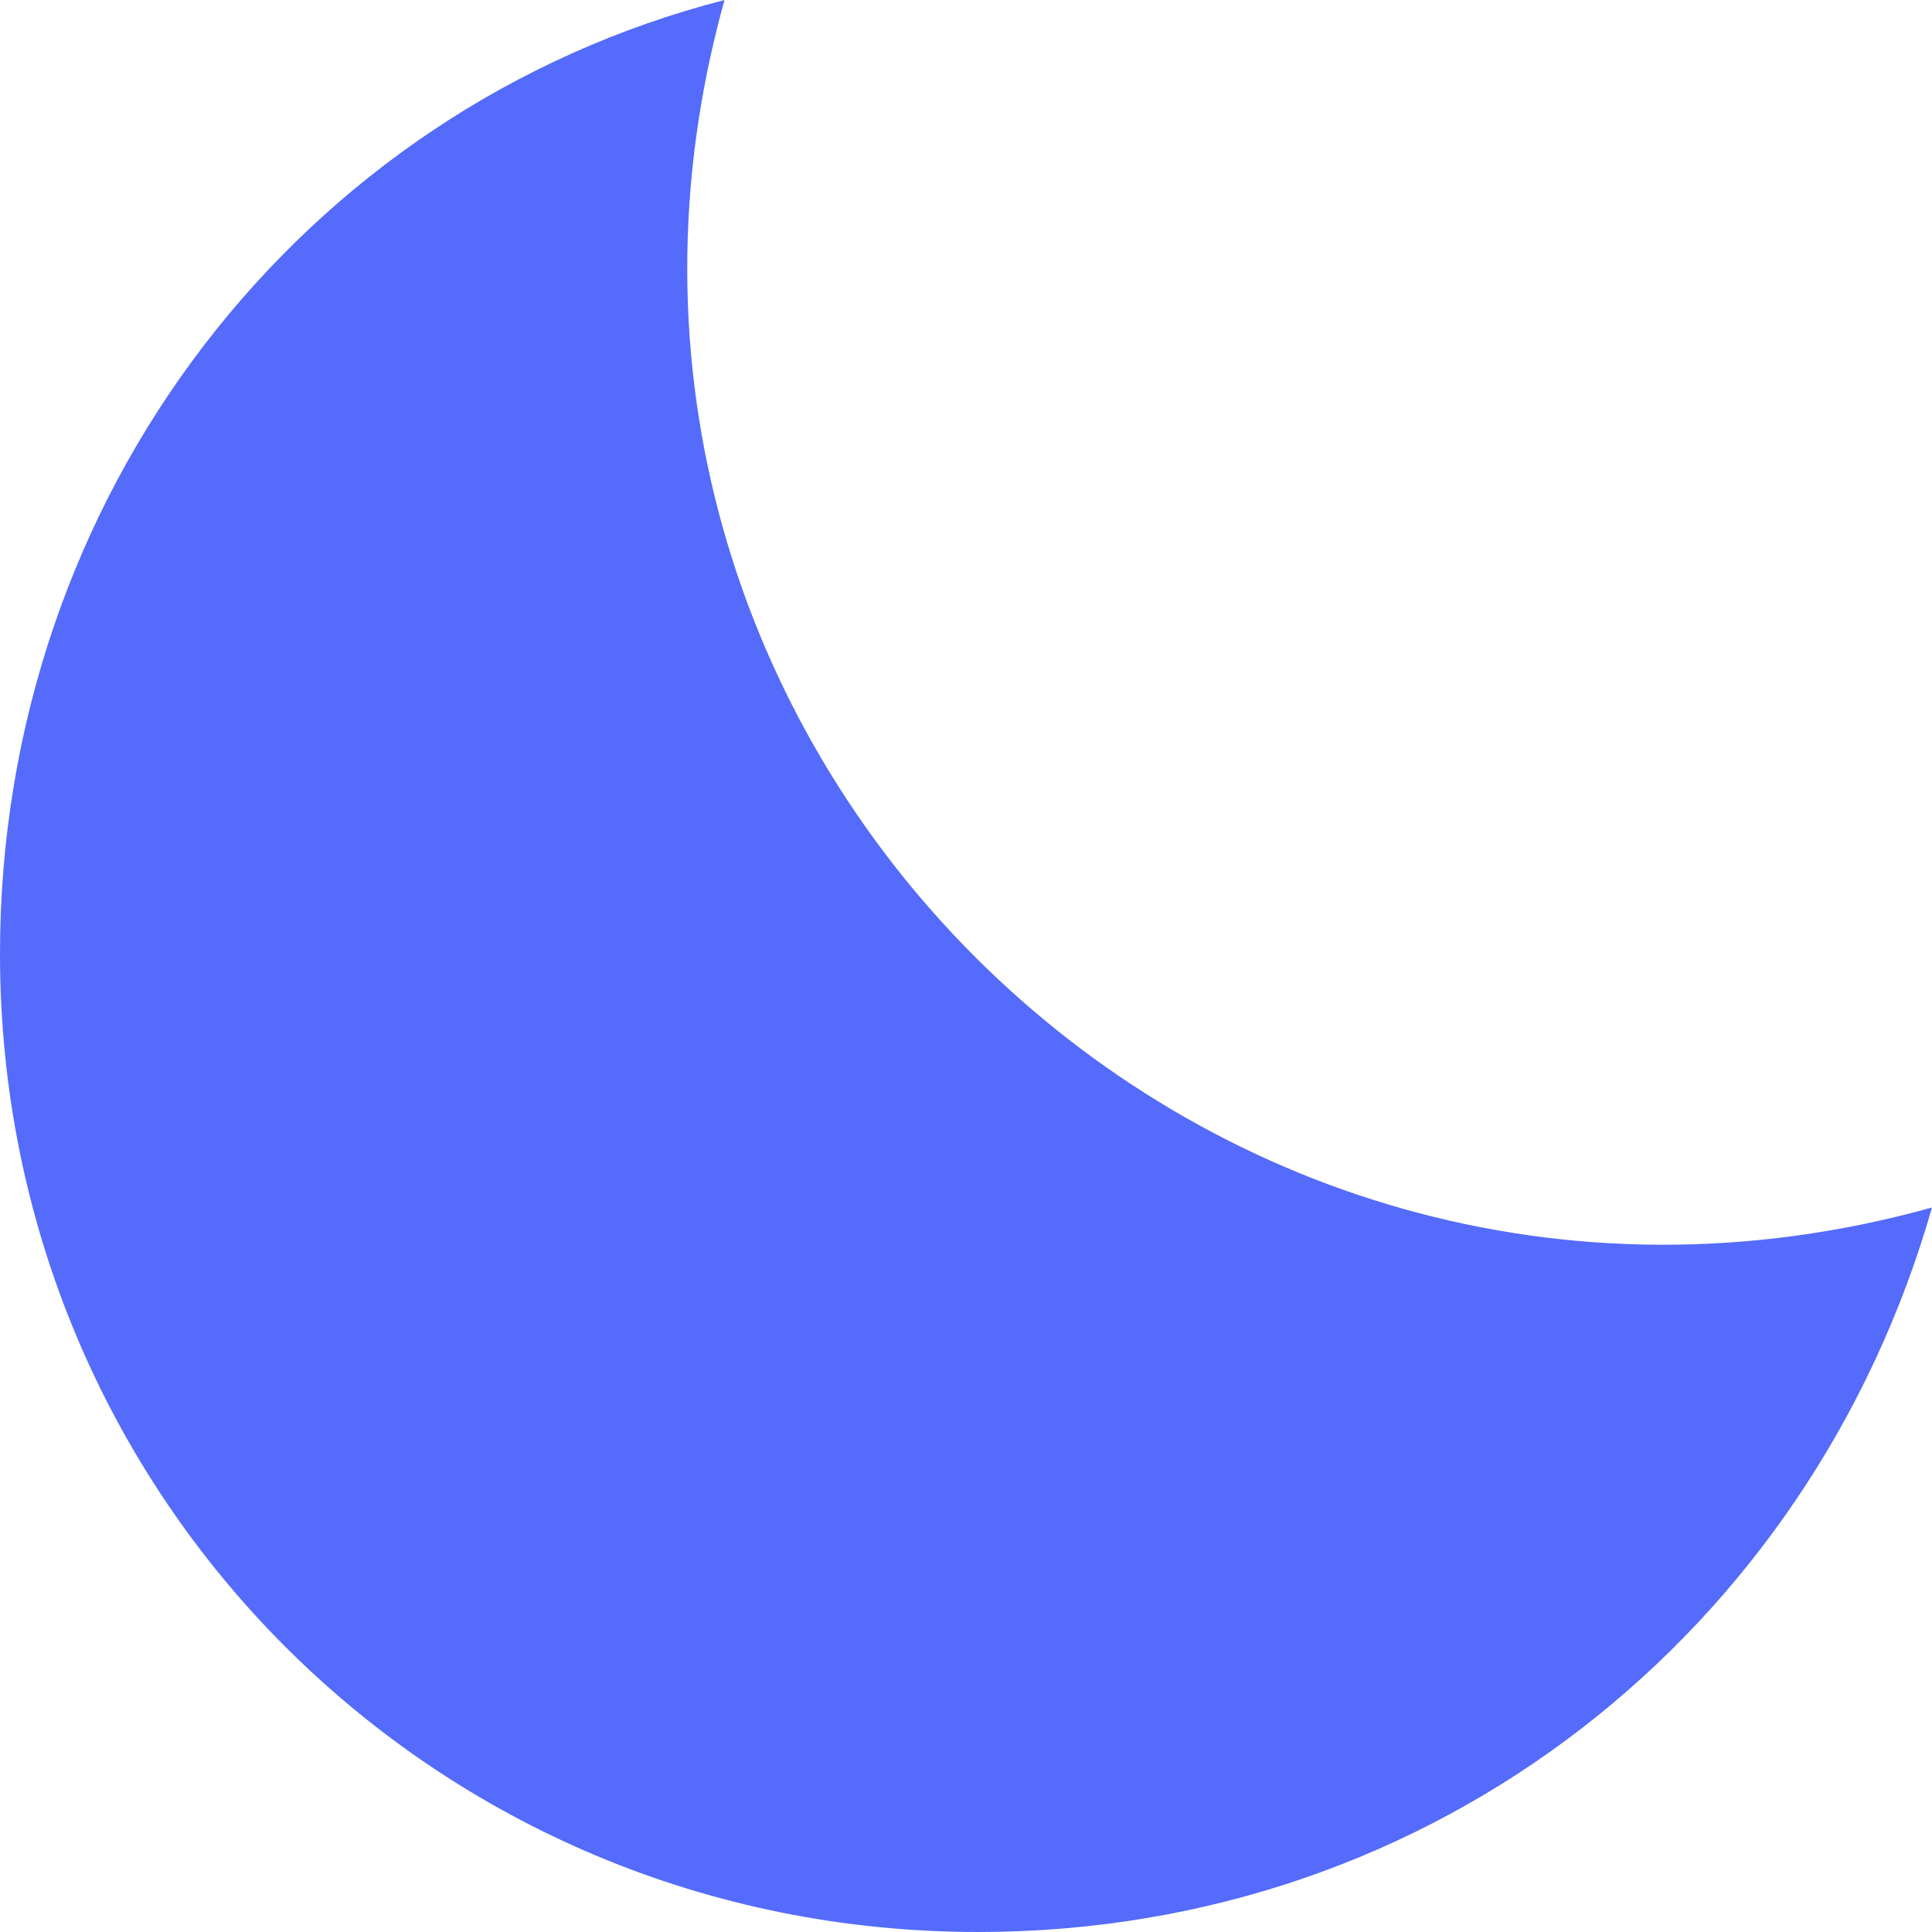
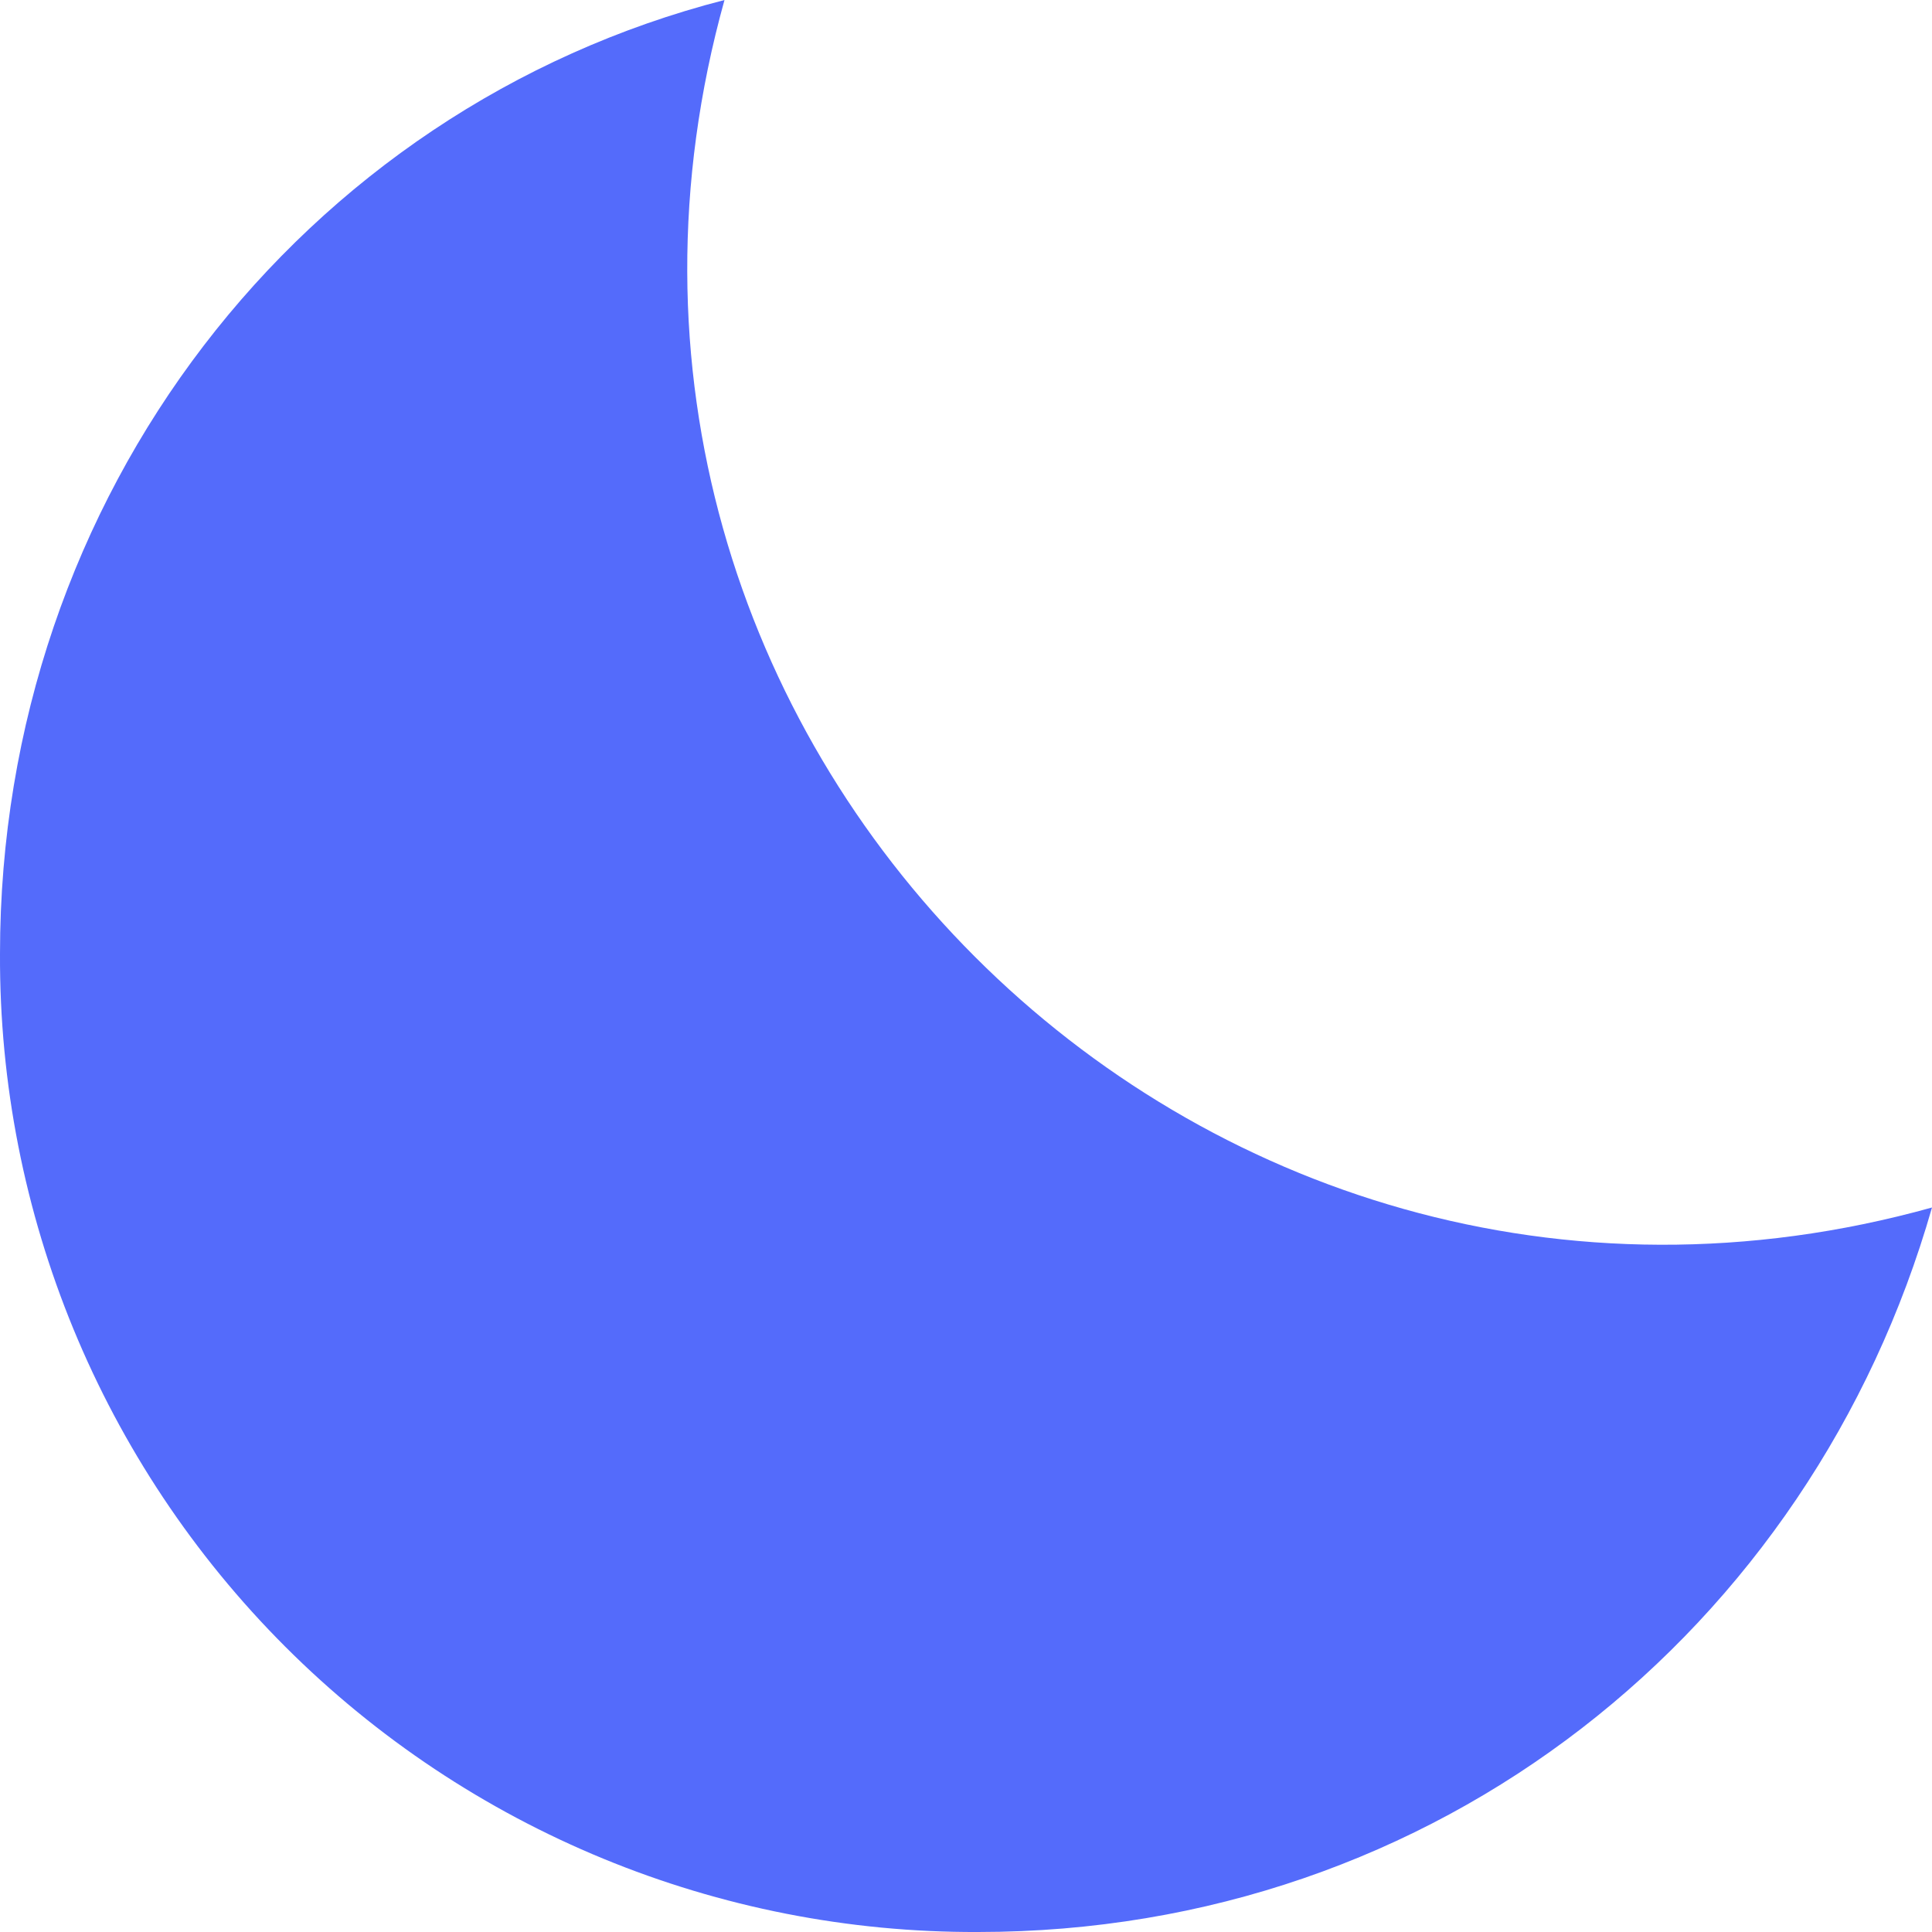
- <svg xmlns="http://www.w3.org/2000/svg" width="18" height="18" viewBox="0 0 18 18" fill="none">
-   <path d="M6.75 0C2.812 1.012 0 4.612 0 8.887C0 13.95 4.05 18 9.113 18C13.387 18 16.875 15.188 18 11.25C11.137 13.162 4.838 6.862 6.75 0Z" fill="#546BFB" />
+ <svg xmlns="http://www.w3.org/2000/svg" width="18" height="18" fill="none">
+   <path d="M6.75 0C2.812 1.012 0 4.612 0 8.887A9.075 9.075 0 0 0 9.113 18c4.274 0 7.762-2.813 8.887-6.75C11.137 13.162 4.838 6.862 6.75 0z" fill="#546BFB" />
</svg>
